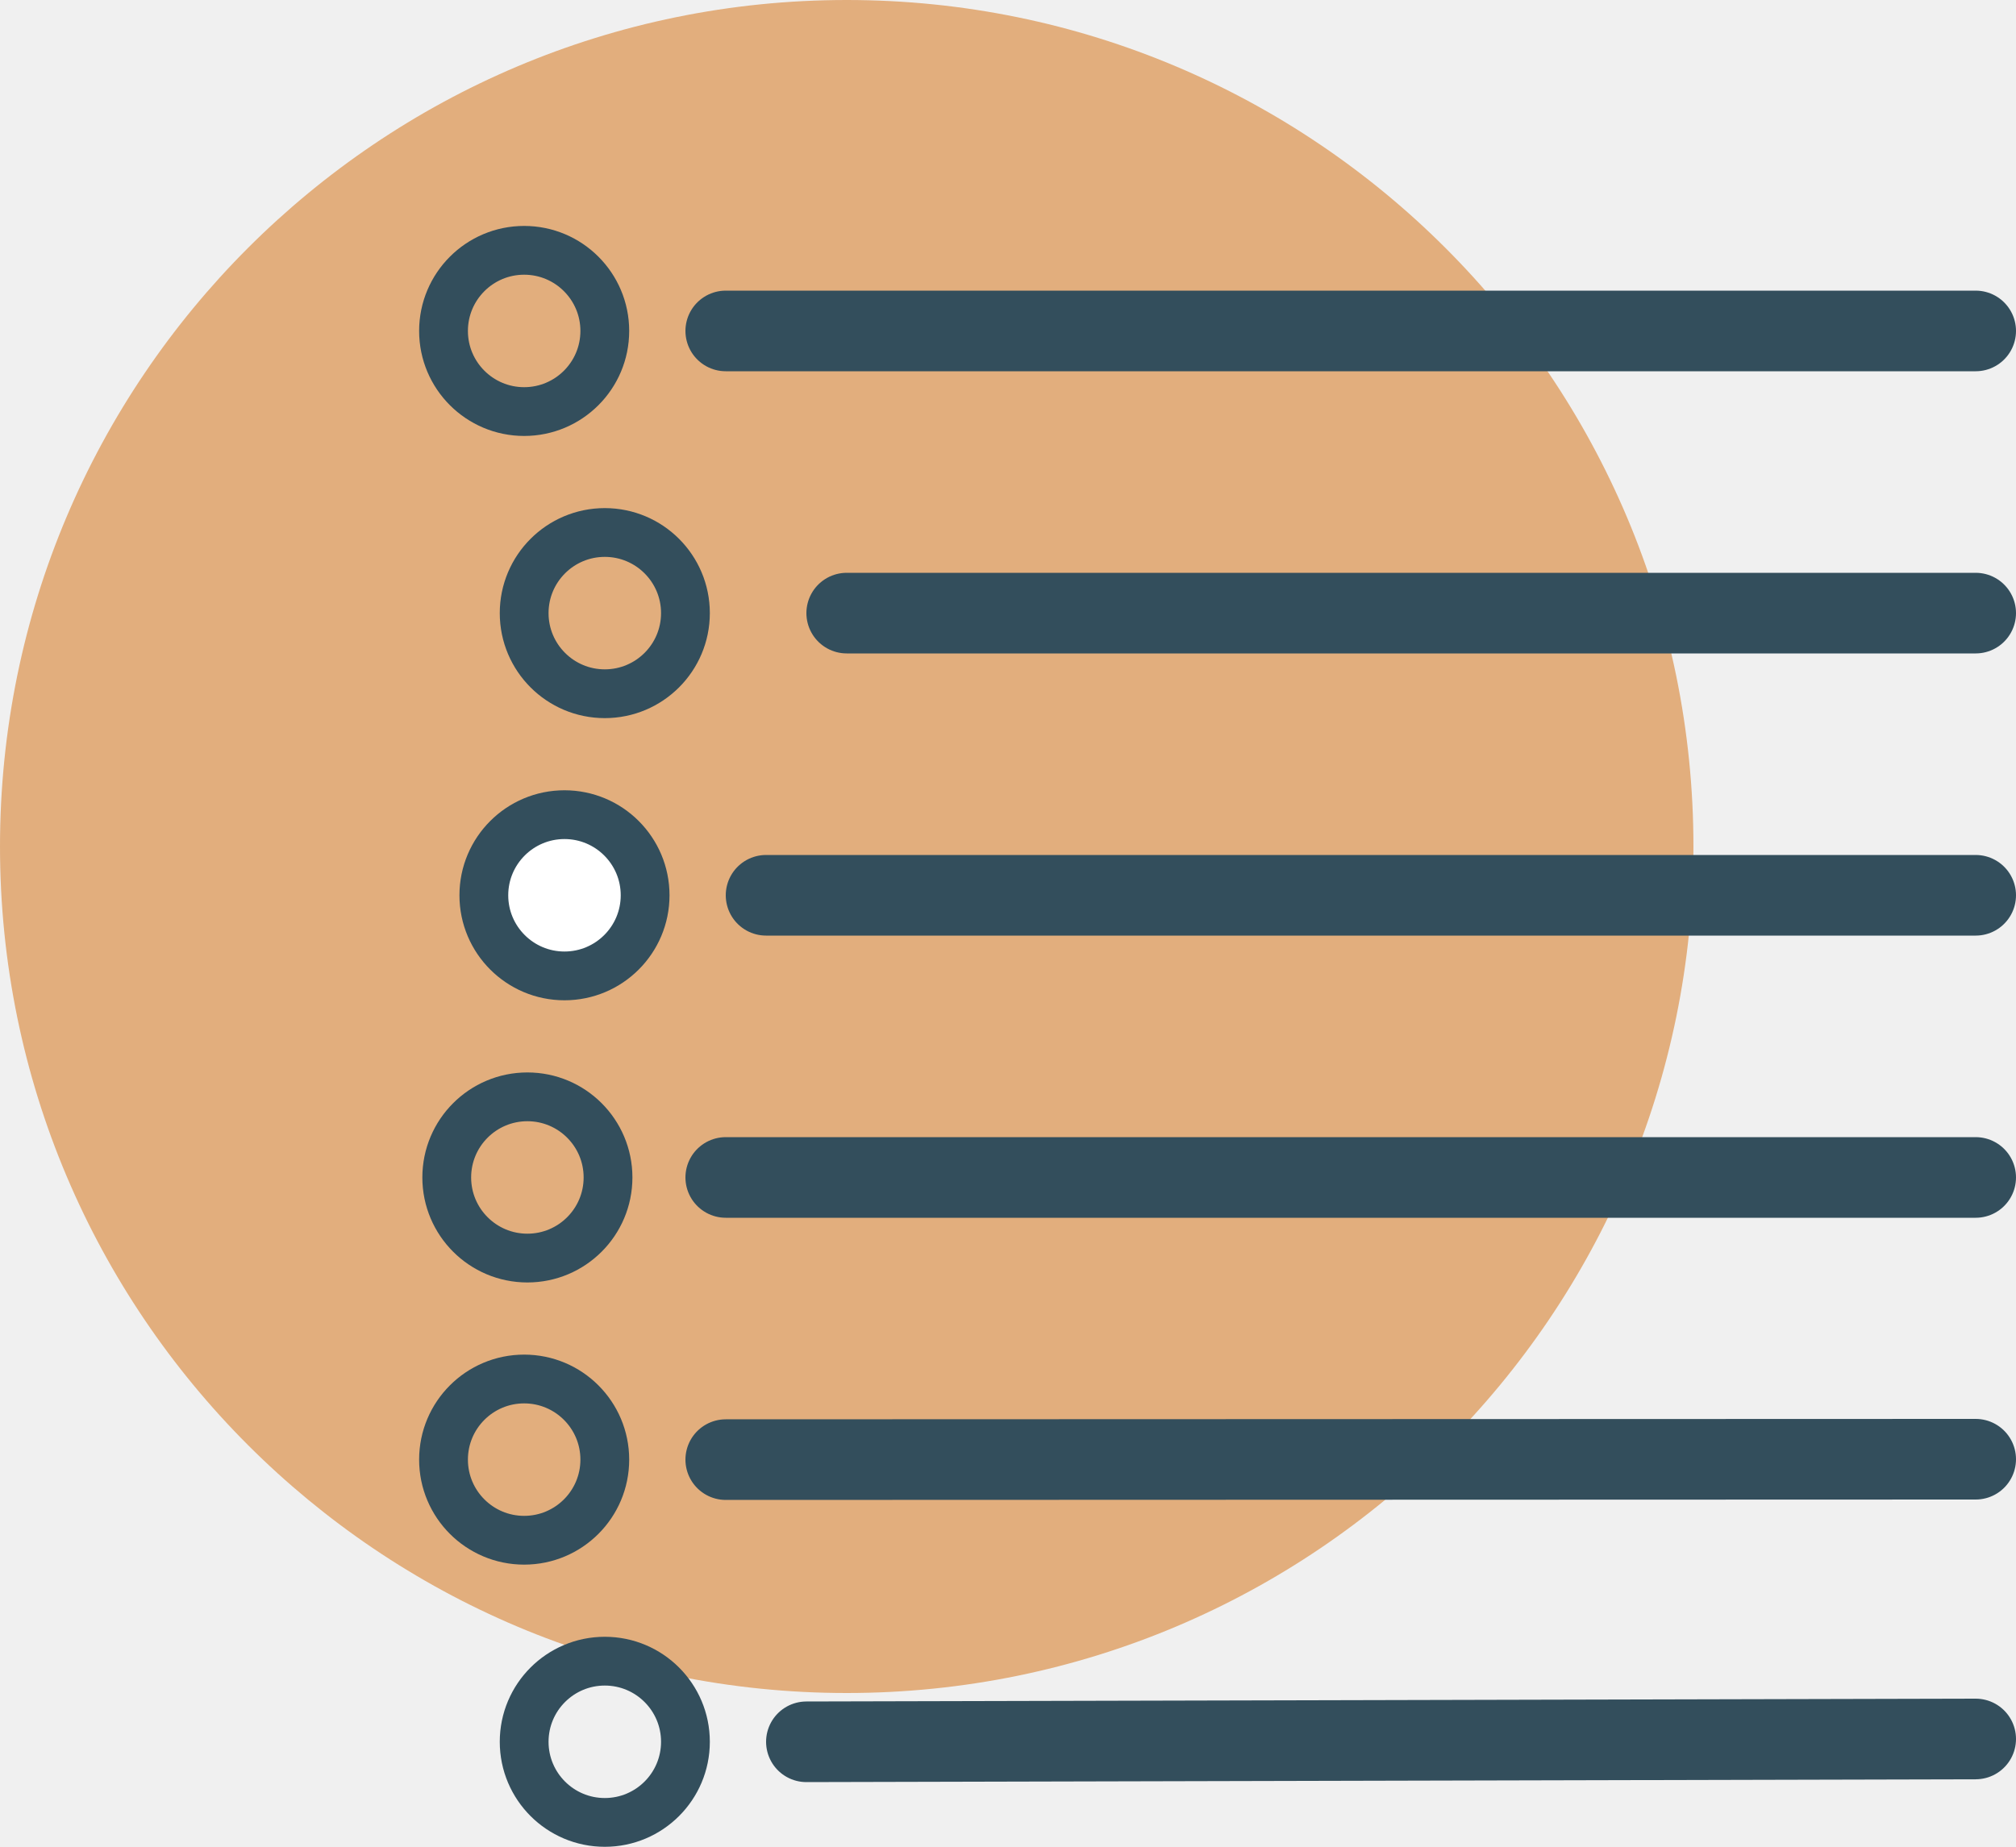
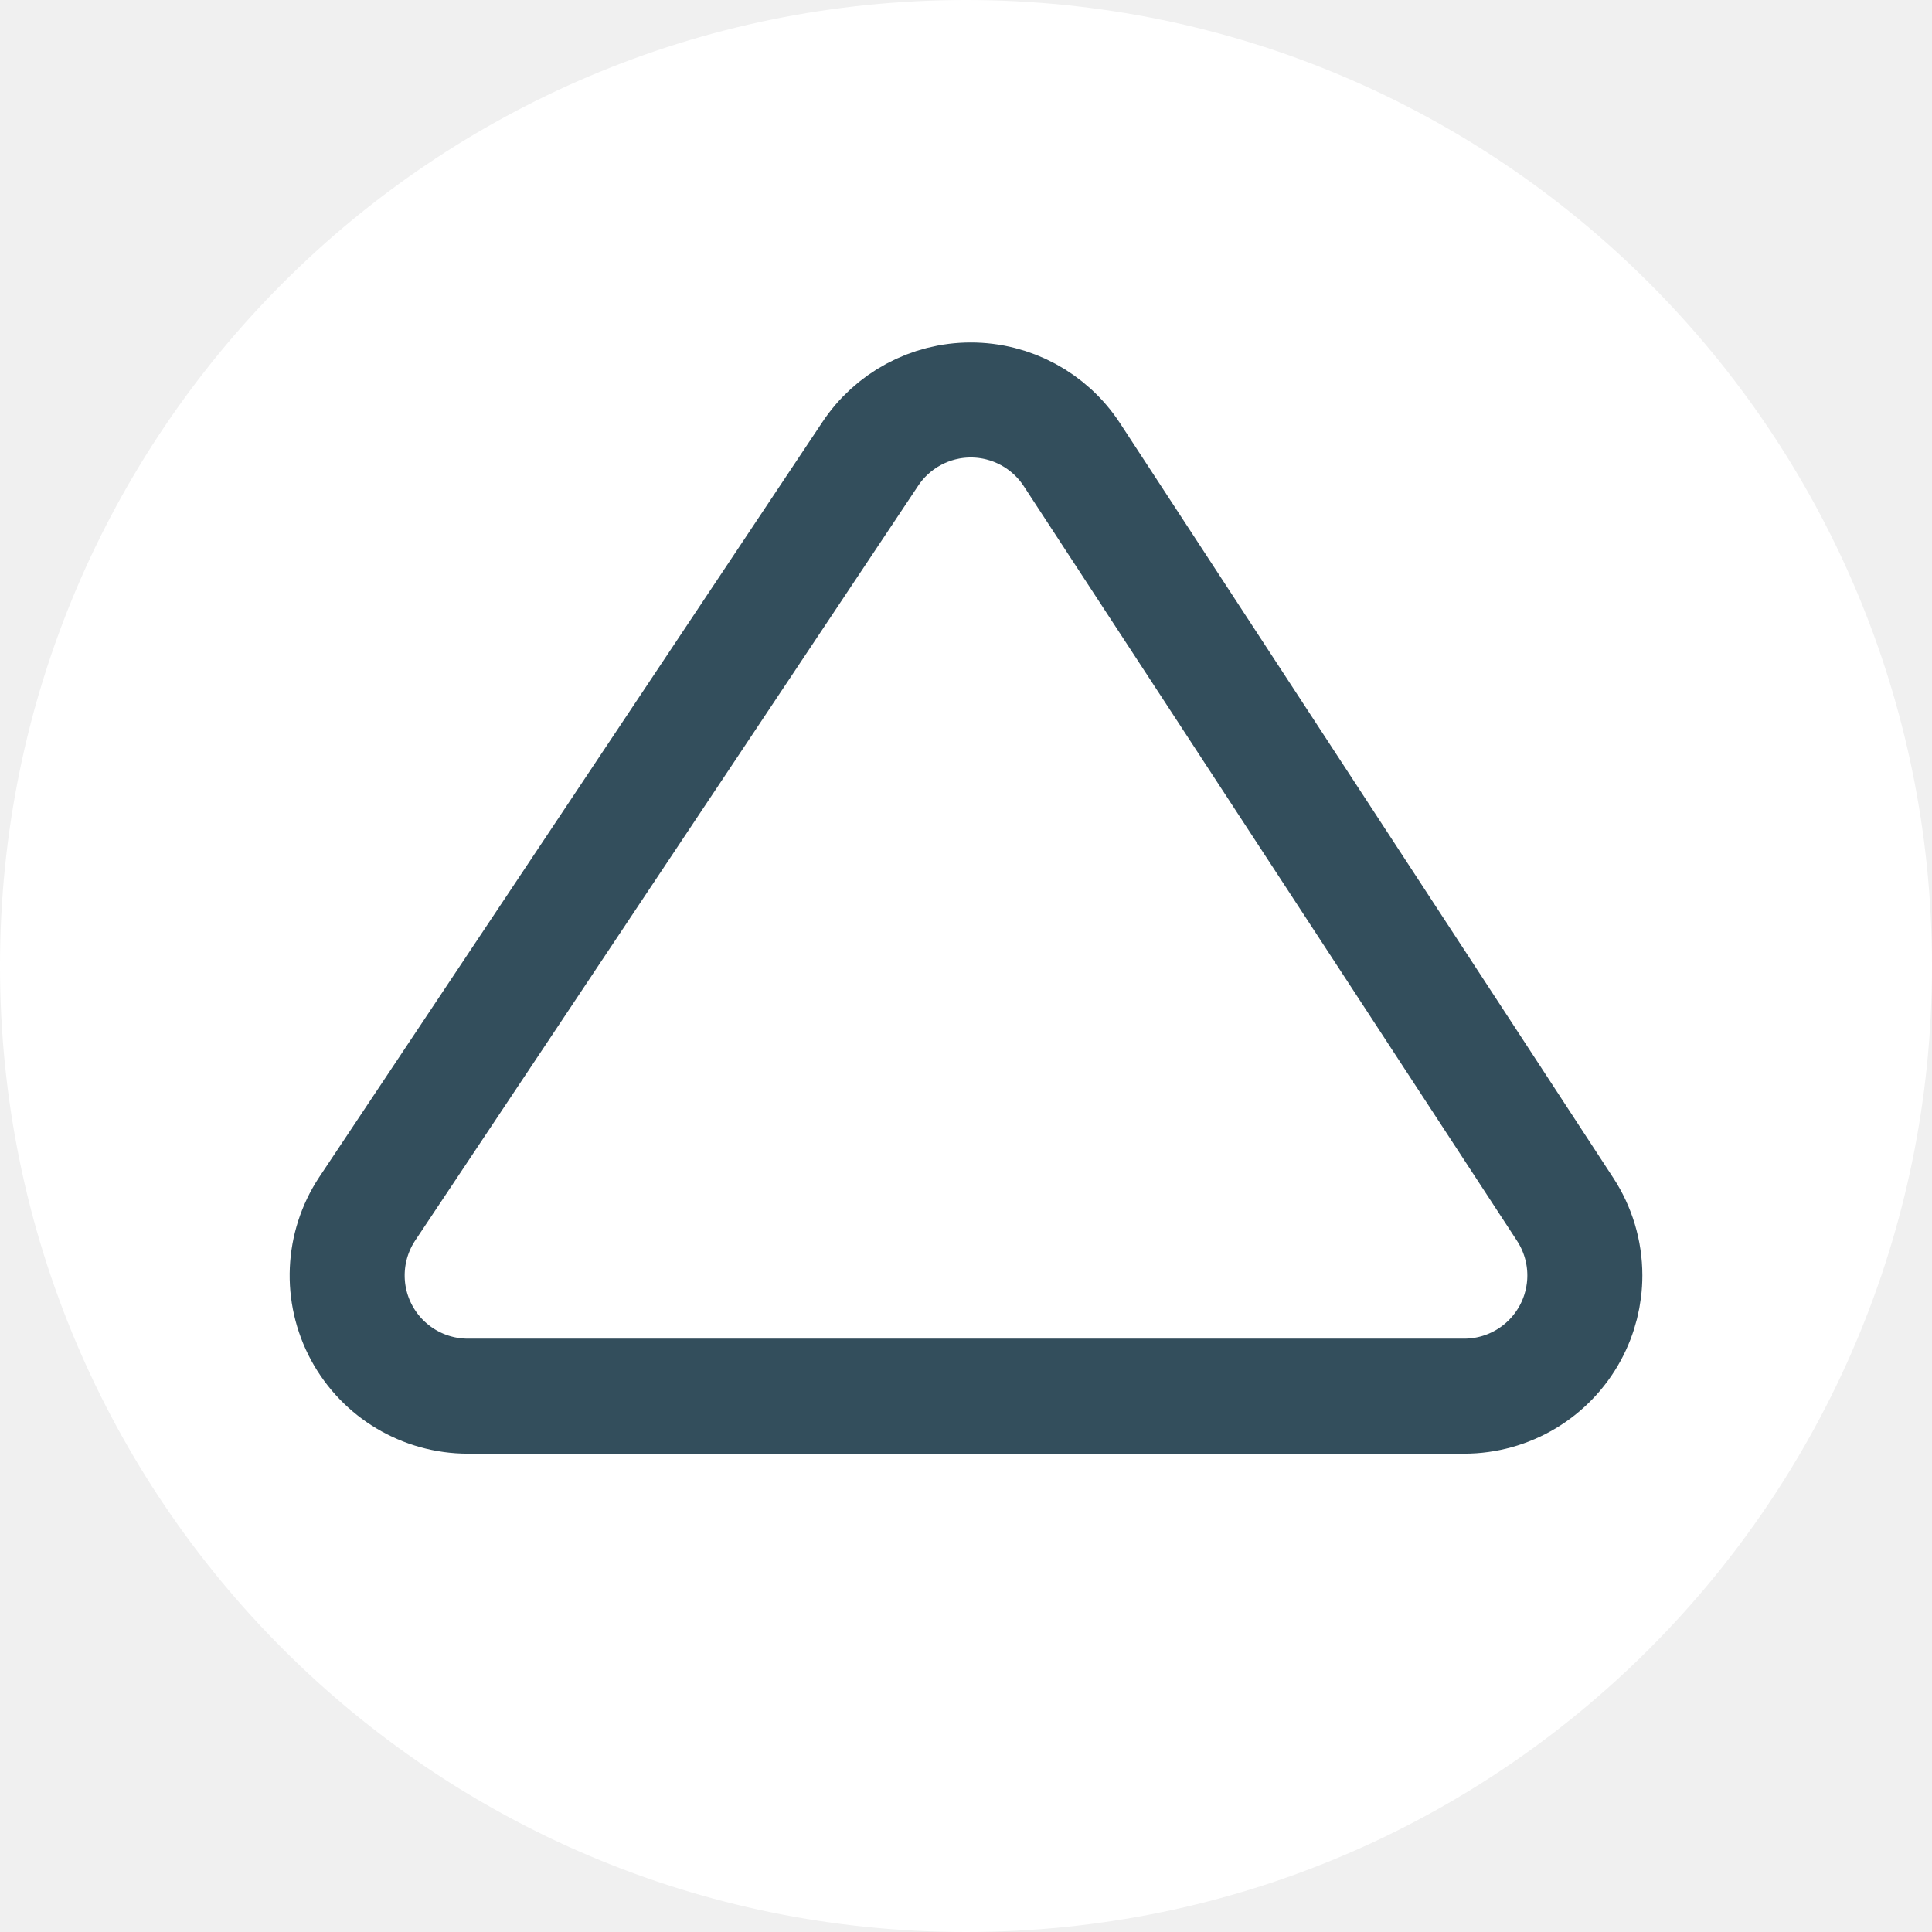
- <svg xmlns="http://www.w3.org/2000/svg" id="Discussion" viewBox="0 0 50 45.81">
+ <svg xmlns="http://www.w3.org/2000/svg" id="Play_button" data-name="Play button" viewBox="0 0 64 64">
  <defs>
-     <style>.cls-1{fill:#e2ae7d;}.cls-2{fill:#fff;}.cls-2,.cls-3,.cls-4,.cls-5{stroke:#334e5c;stroke-linejoin:round;}.cls-2,.cls-4{stroke-width:1.21px;}.cls-3,.cls-4,.cls-5{fill:none;}.cls-3{stroke-width:1.21px;}.cls-5{stroke-linecap:round;stroke-width:2px;}</style>
+     <style>.cls-1{fill:#fff;}.cls-2{fill:none;stroke:#334e5c;stroke-linecap:round;stroke-miterlimit:10;stroke-width:3.81px;}</style>
  </defs>
-   <circle class="cls-1" cx="21" cy="21" r="21" />
-   <circle class="cls-2" cx="14" cy="22.21" r="2" />
-   <circle class="cls-3" cx="13.08" cy="29.21" r="2" />
-   <circle class="cls-3" cx="13" cy="36.21" r="2" />
-   <circle class="cls-4" cx="15" cy="43.21" r="2" />
-   <line class="cls-5" x1="19" y1="22.21" x2="49" y2="22.21" />
-   <line class="cls-5" x1="18" y1="29.21" x2="49" y2="29.21" />
-   <line class="cls-5" x1="18" y1="36.21" x2="49" y2="36.2" />
-   <circle class="cls-4" cx="13" cy="8.21" r="2" />
-   <circle class="cls-4" cx="15" cy="15.21" r="2" />
-   <line class="cls-5" x1="18" y1="8.21" x2="49" y2="8.21" />
-   <line class="cls-5" x1="21" y1="15.21" x2="49" y2="15.21" />
-   <line class="cls-5" x1="20" y1="43.21" x2="49" y2="43.14" />
+   <circle class="cls-1" cx="32" cy="32" r="32" />
+   <path class="cls-2" d="M-4750.31,5693.73a4,4,0,0,0,.48-1.9,4,4,0,0,0-.66-2.2l-16.34-25a4,4,0,0,0-3.34-1.8,4,4,0,0,0-3.34,1.8l-16.66,25a4,4,0,0,0-.18,4.1,4,4,0,0,0,3.52,2.1h33A4,4,0,0,0-4750.31,5693.73Z" transform="translate(4802.33 -5649.58)" />
</svg>
